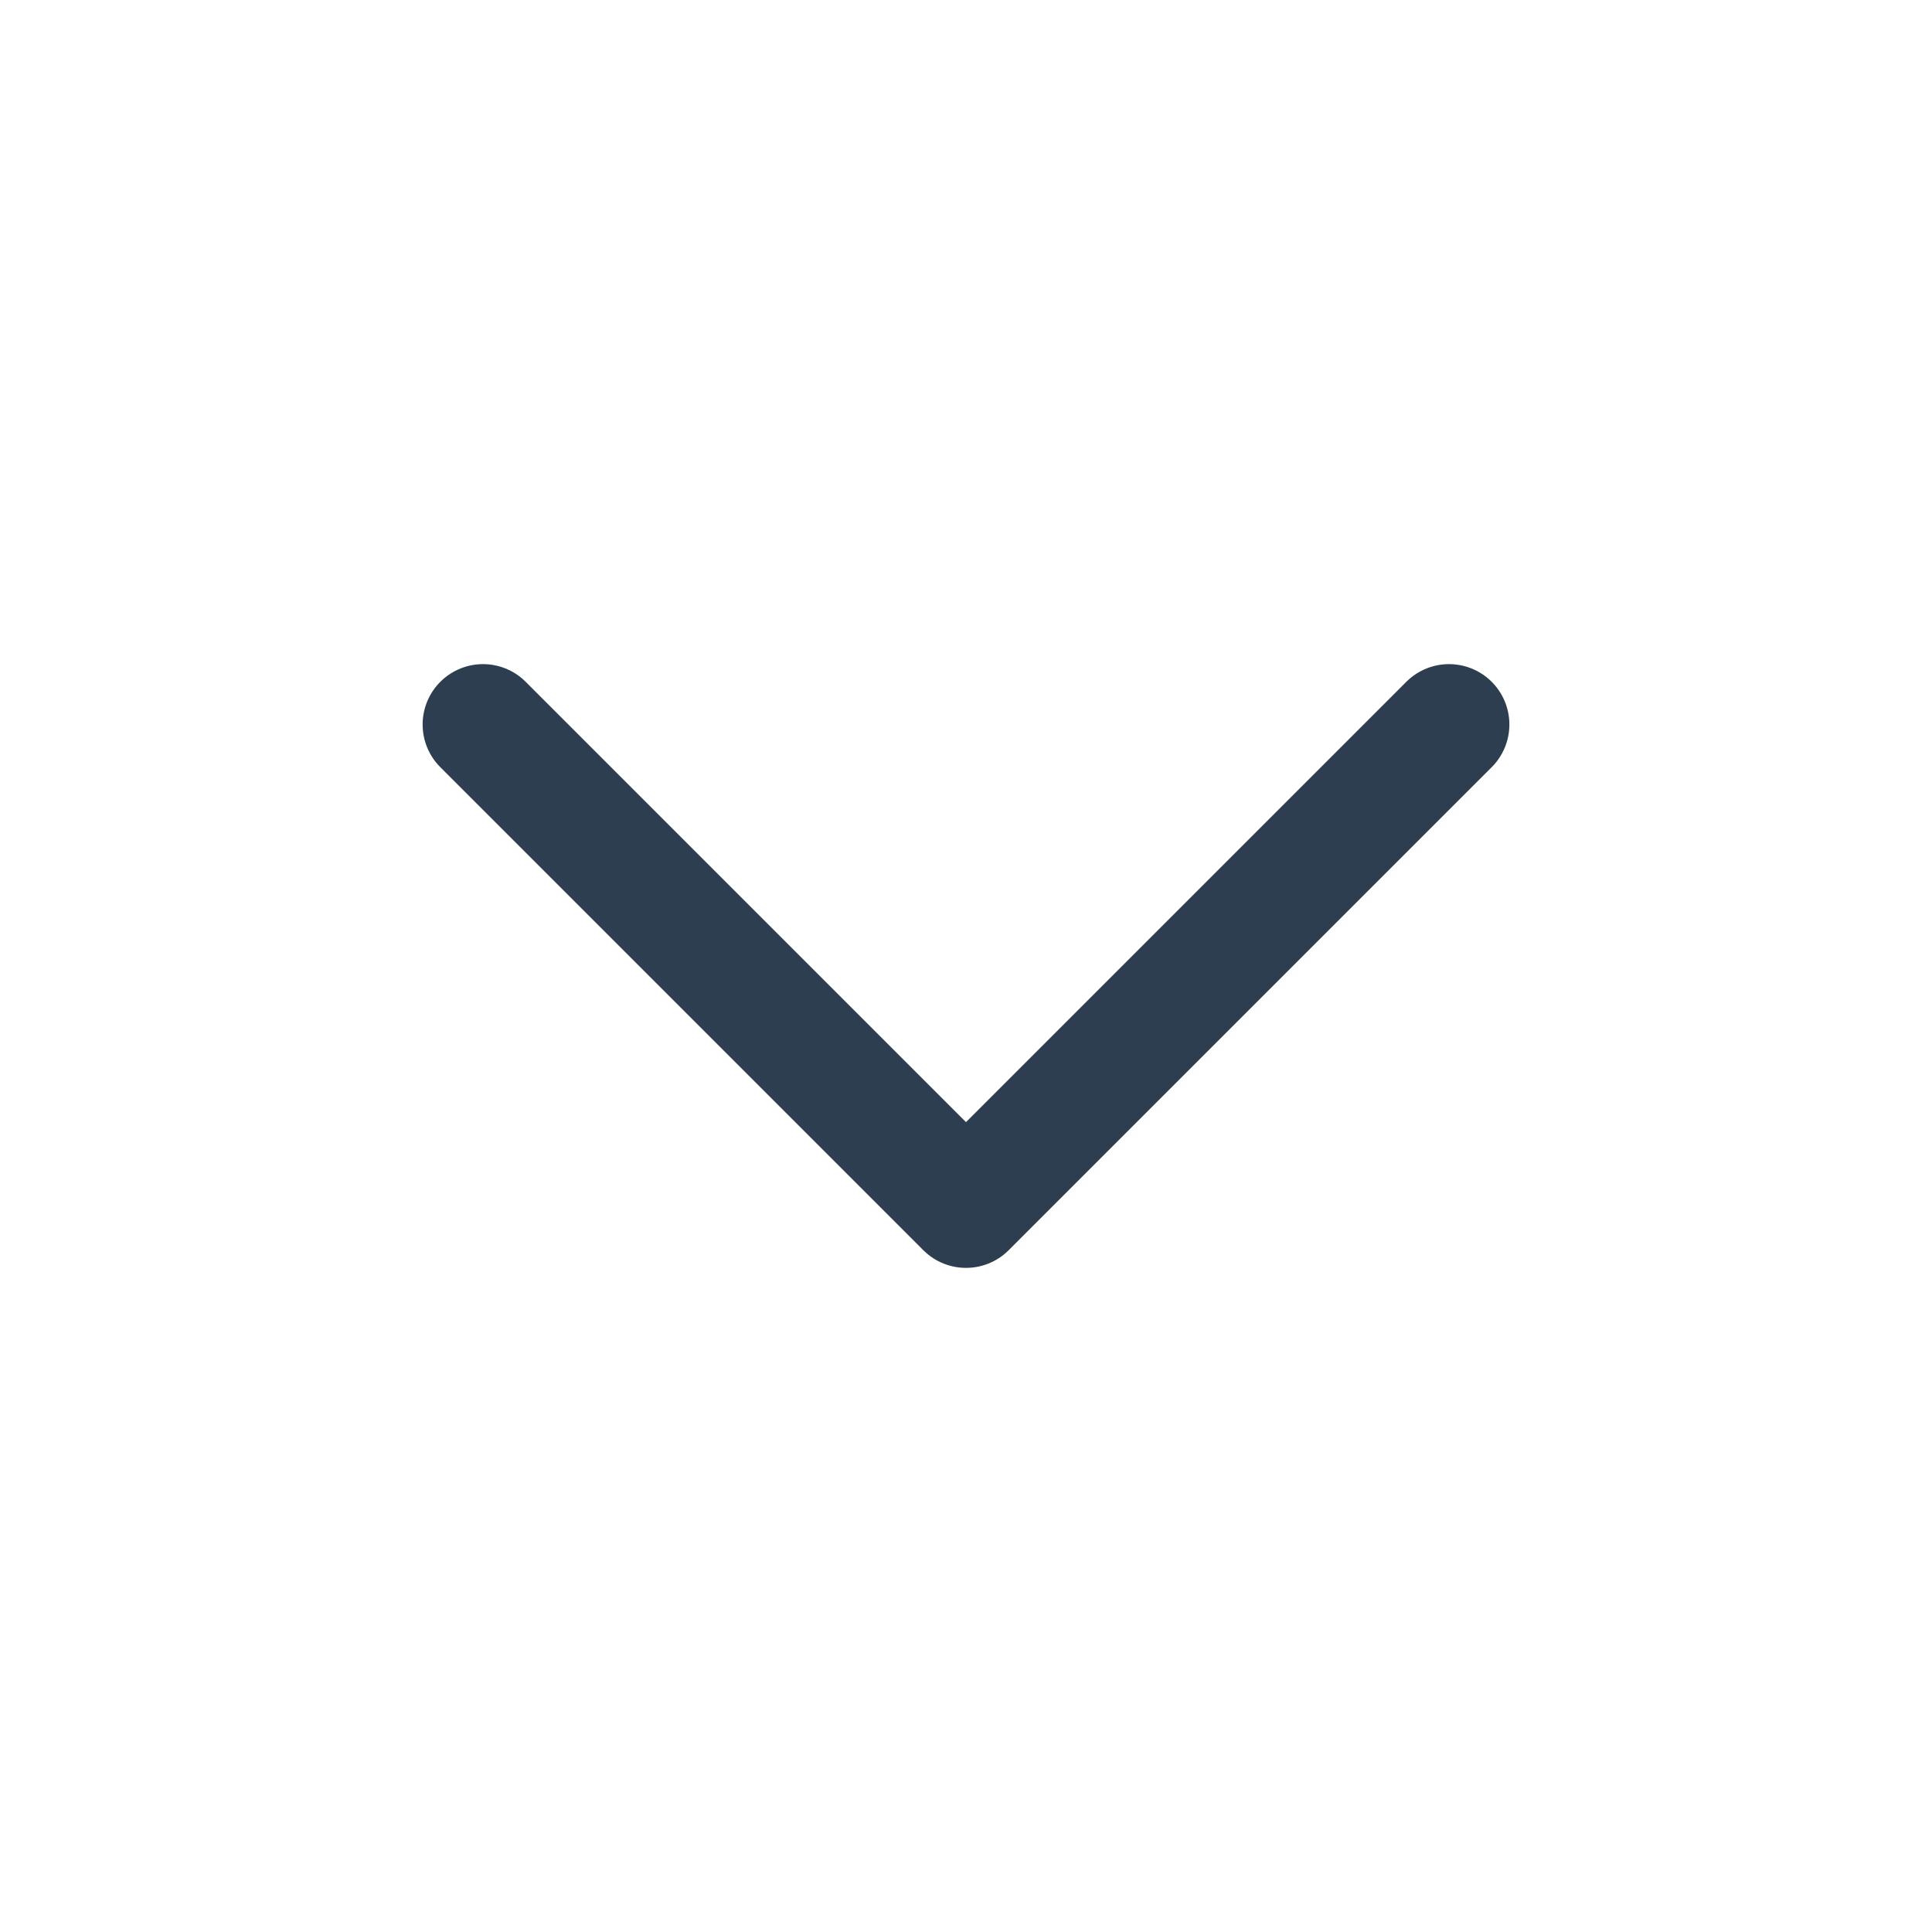
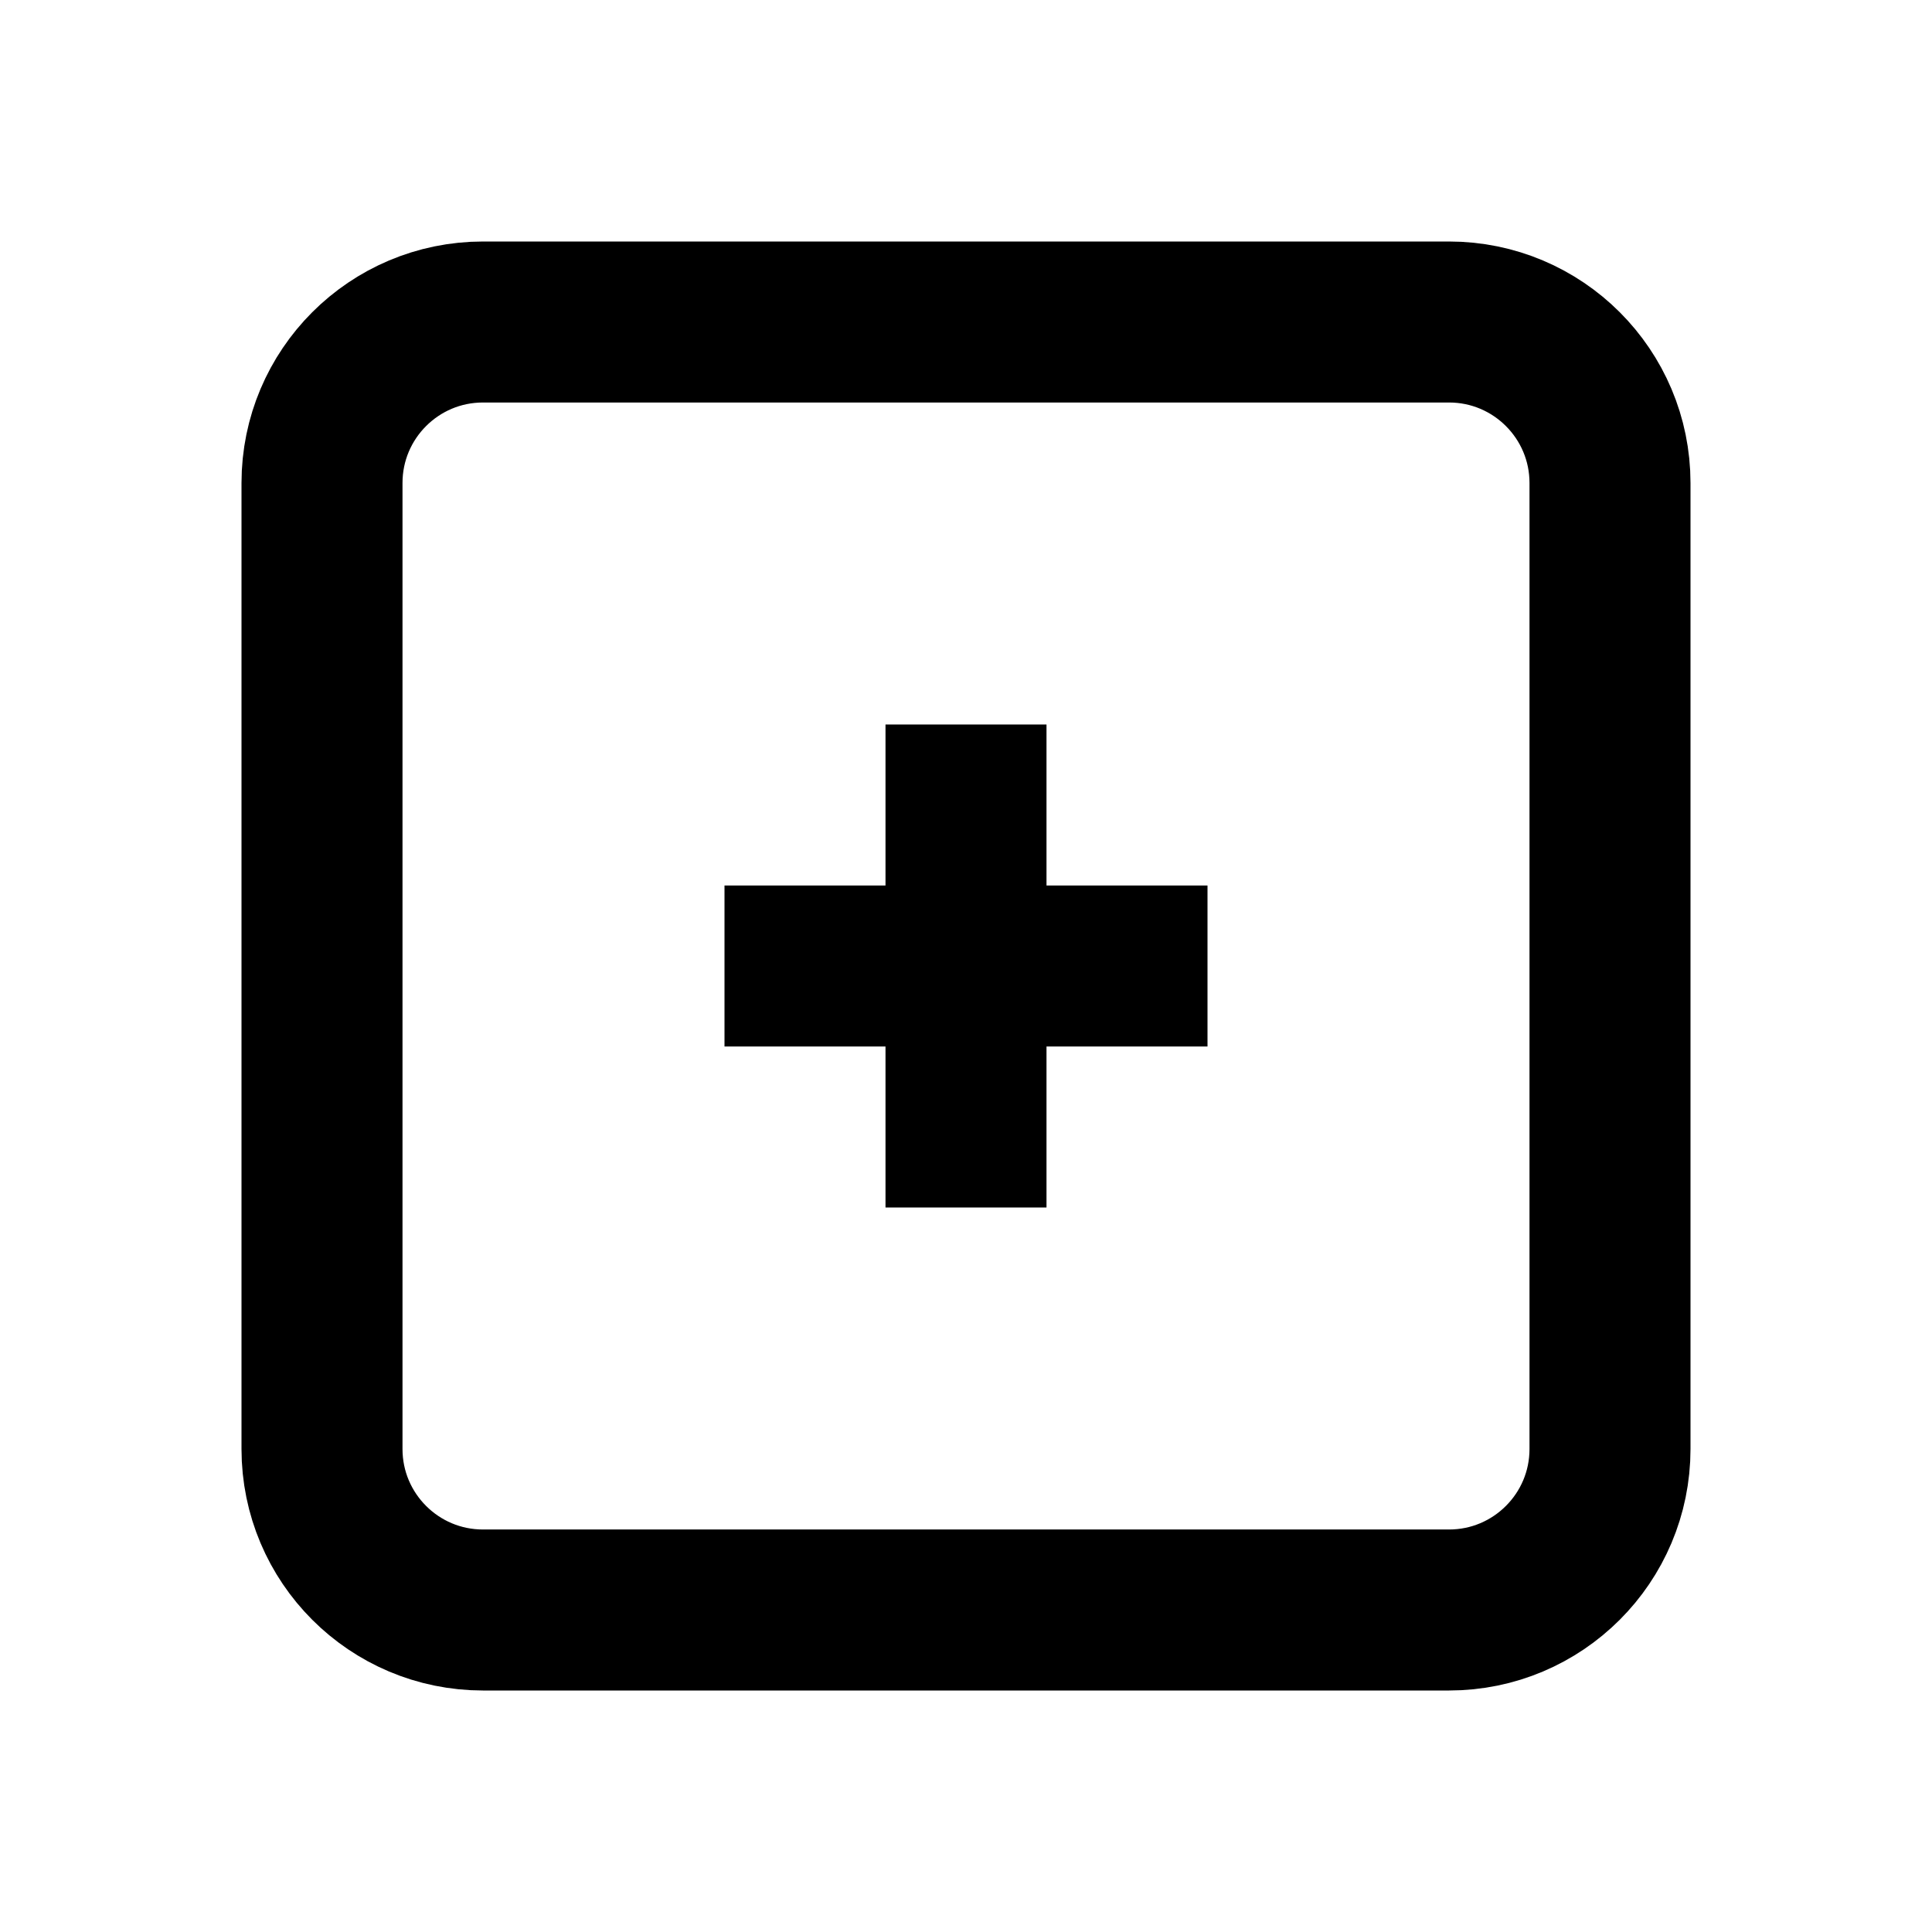
- <svg xmlns="http://www.w3.org/2000/svg" class="icon icon-tabler icon-tabler-chevron-down" width="32" height="32" viewBox="0 0 24 24" stroke-width="1.5" stroke="#2c3e50" fill="none" stroke-linecap="round" stroke-linejoin="round">
-   <polyline points="6 9 12 15 18 9" />
+ <svg width="24" height="24" viewBox="0 0 24 24" stroke-width="2" stroke="currentColor" fill="none">
+   <rect x="4" y="4" width="16" height="16" rx="2" />
+   <line x1="9" y1="12" x2="15" y2="12" />
+   <line x1="12" y1="9" x2="12" y2="15" />
</svg>
